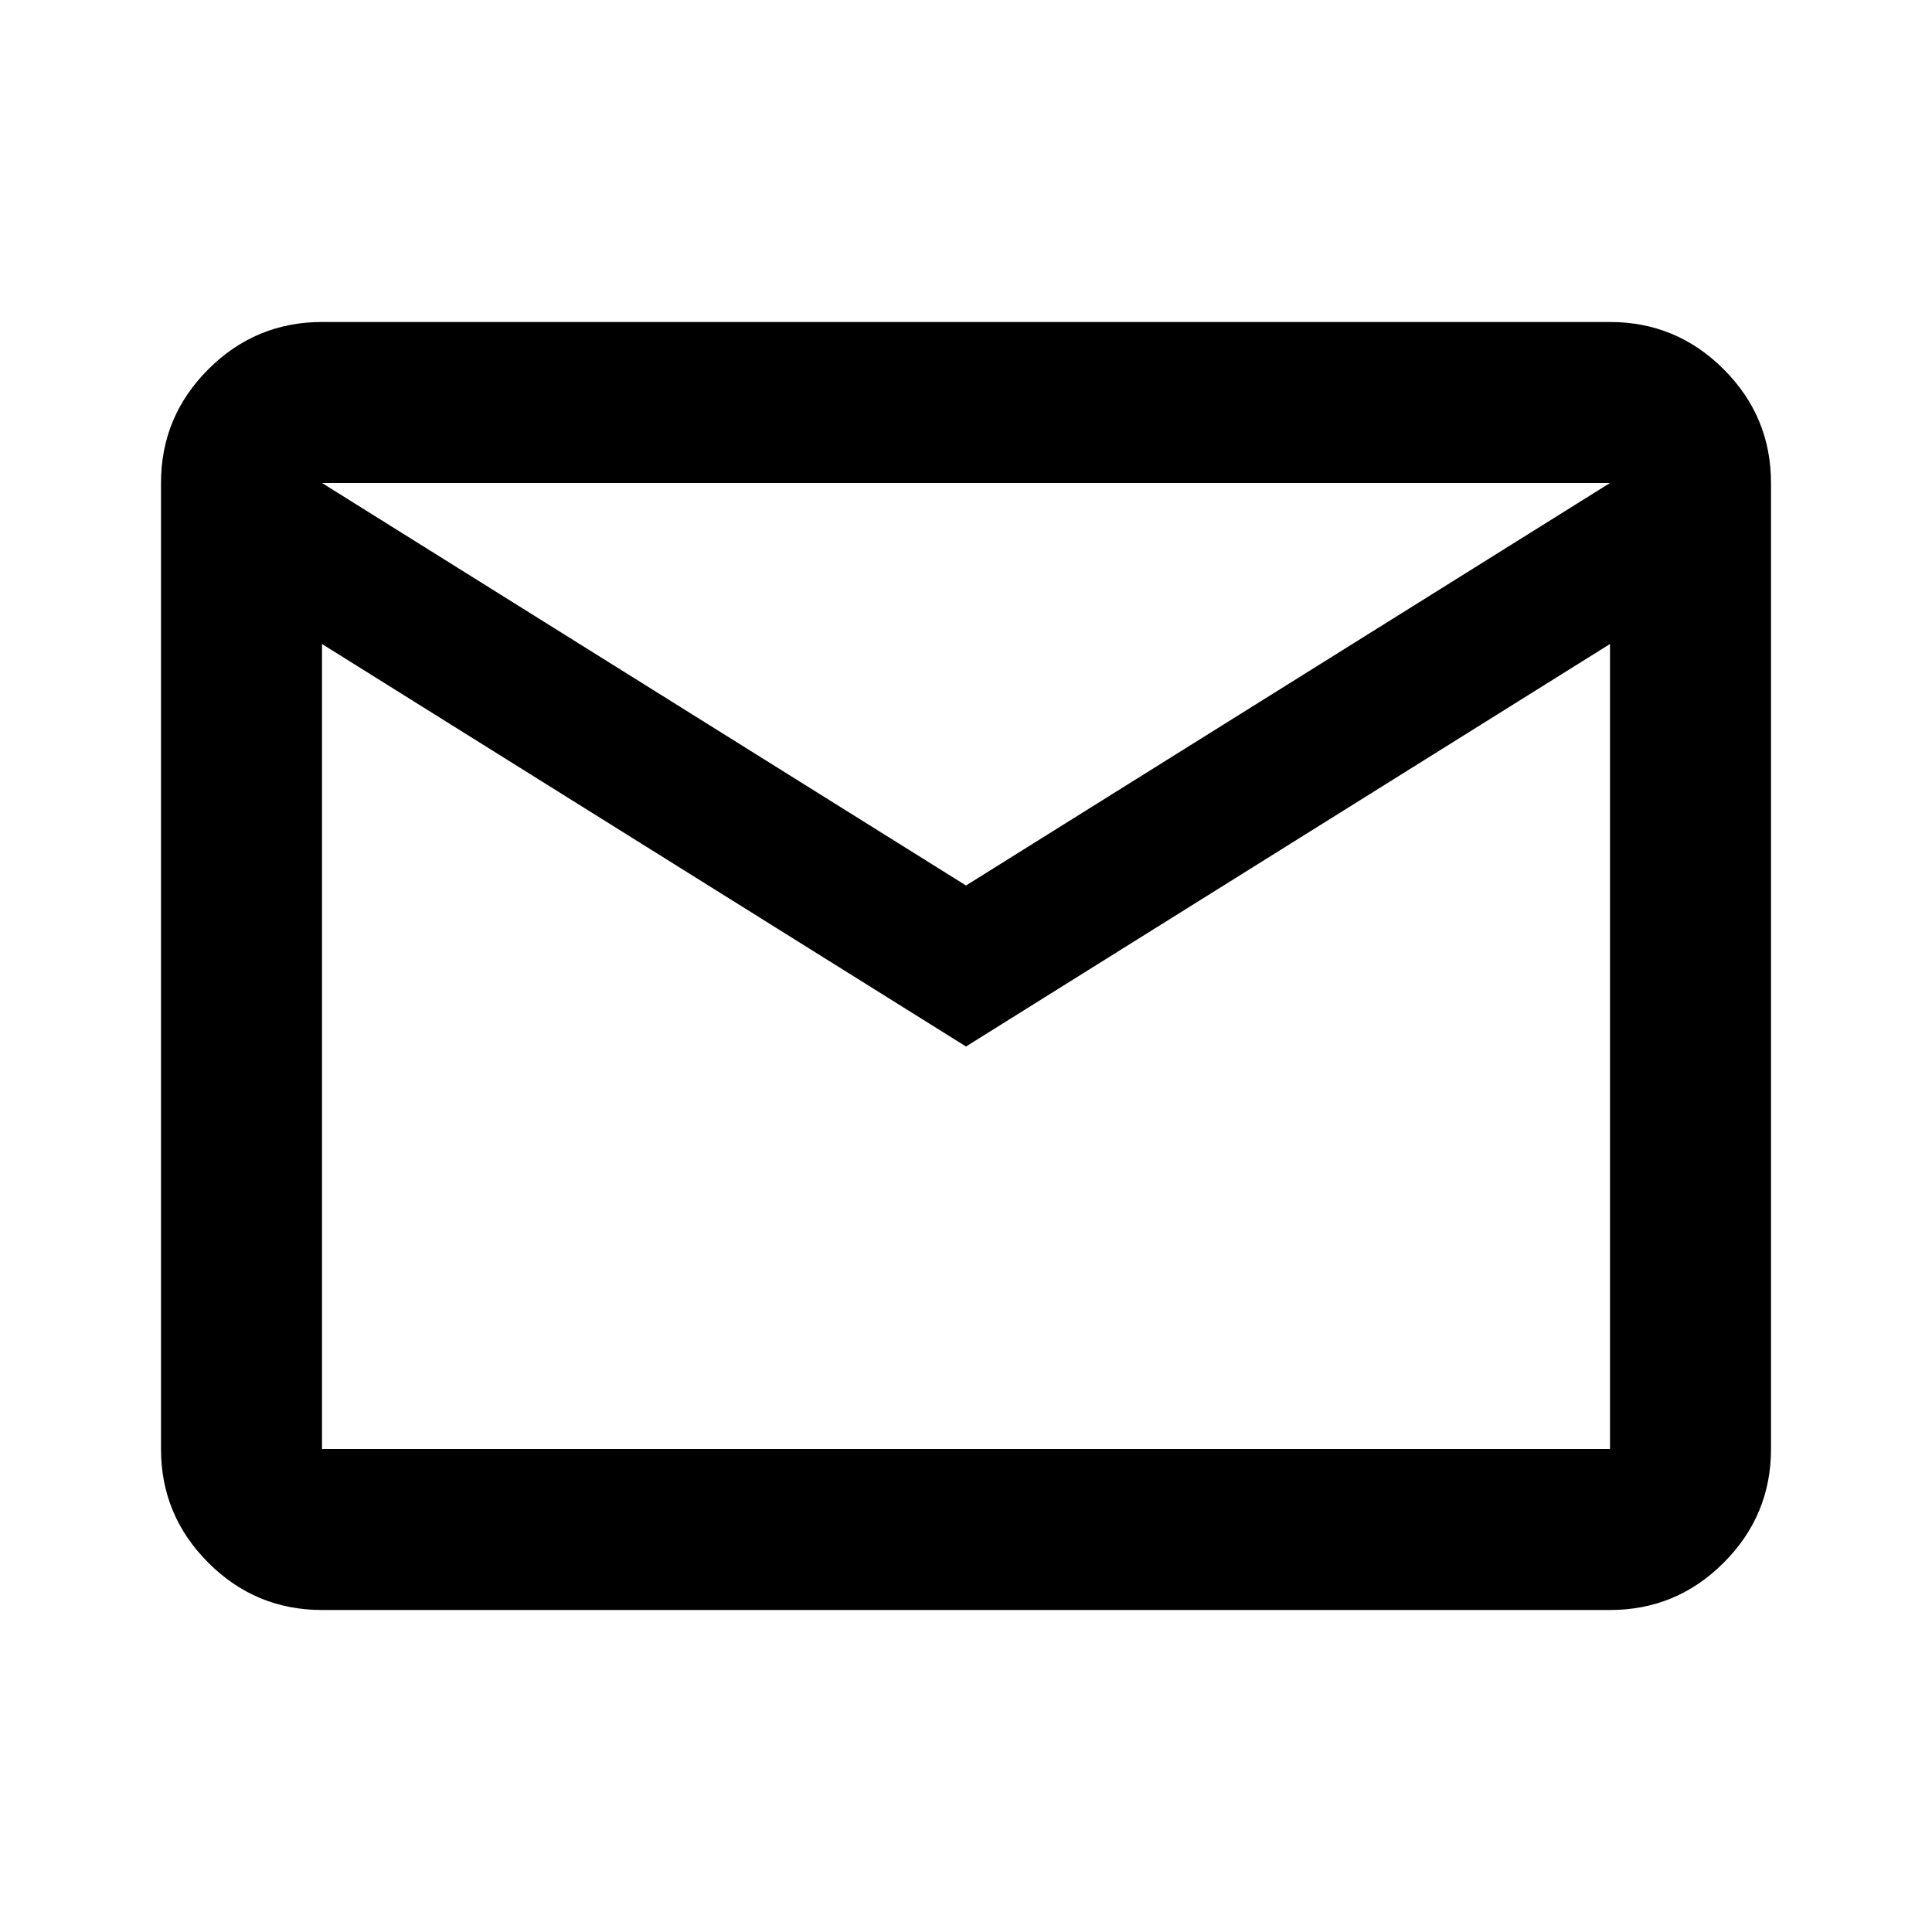
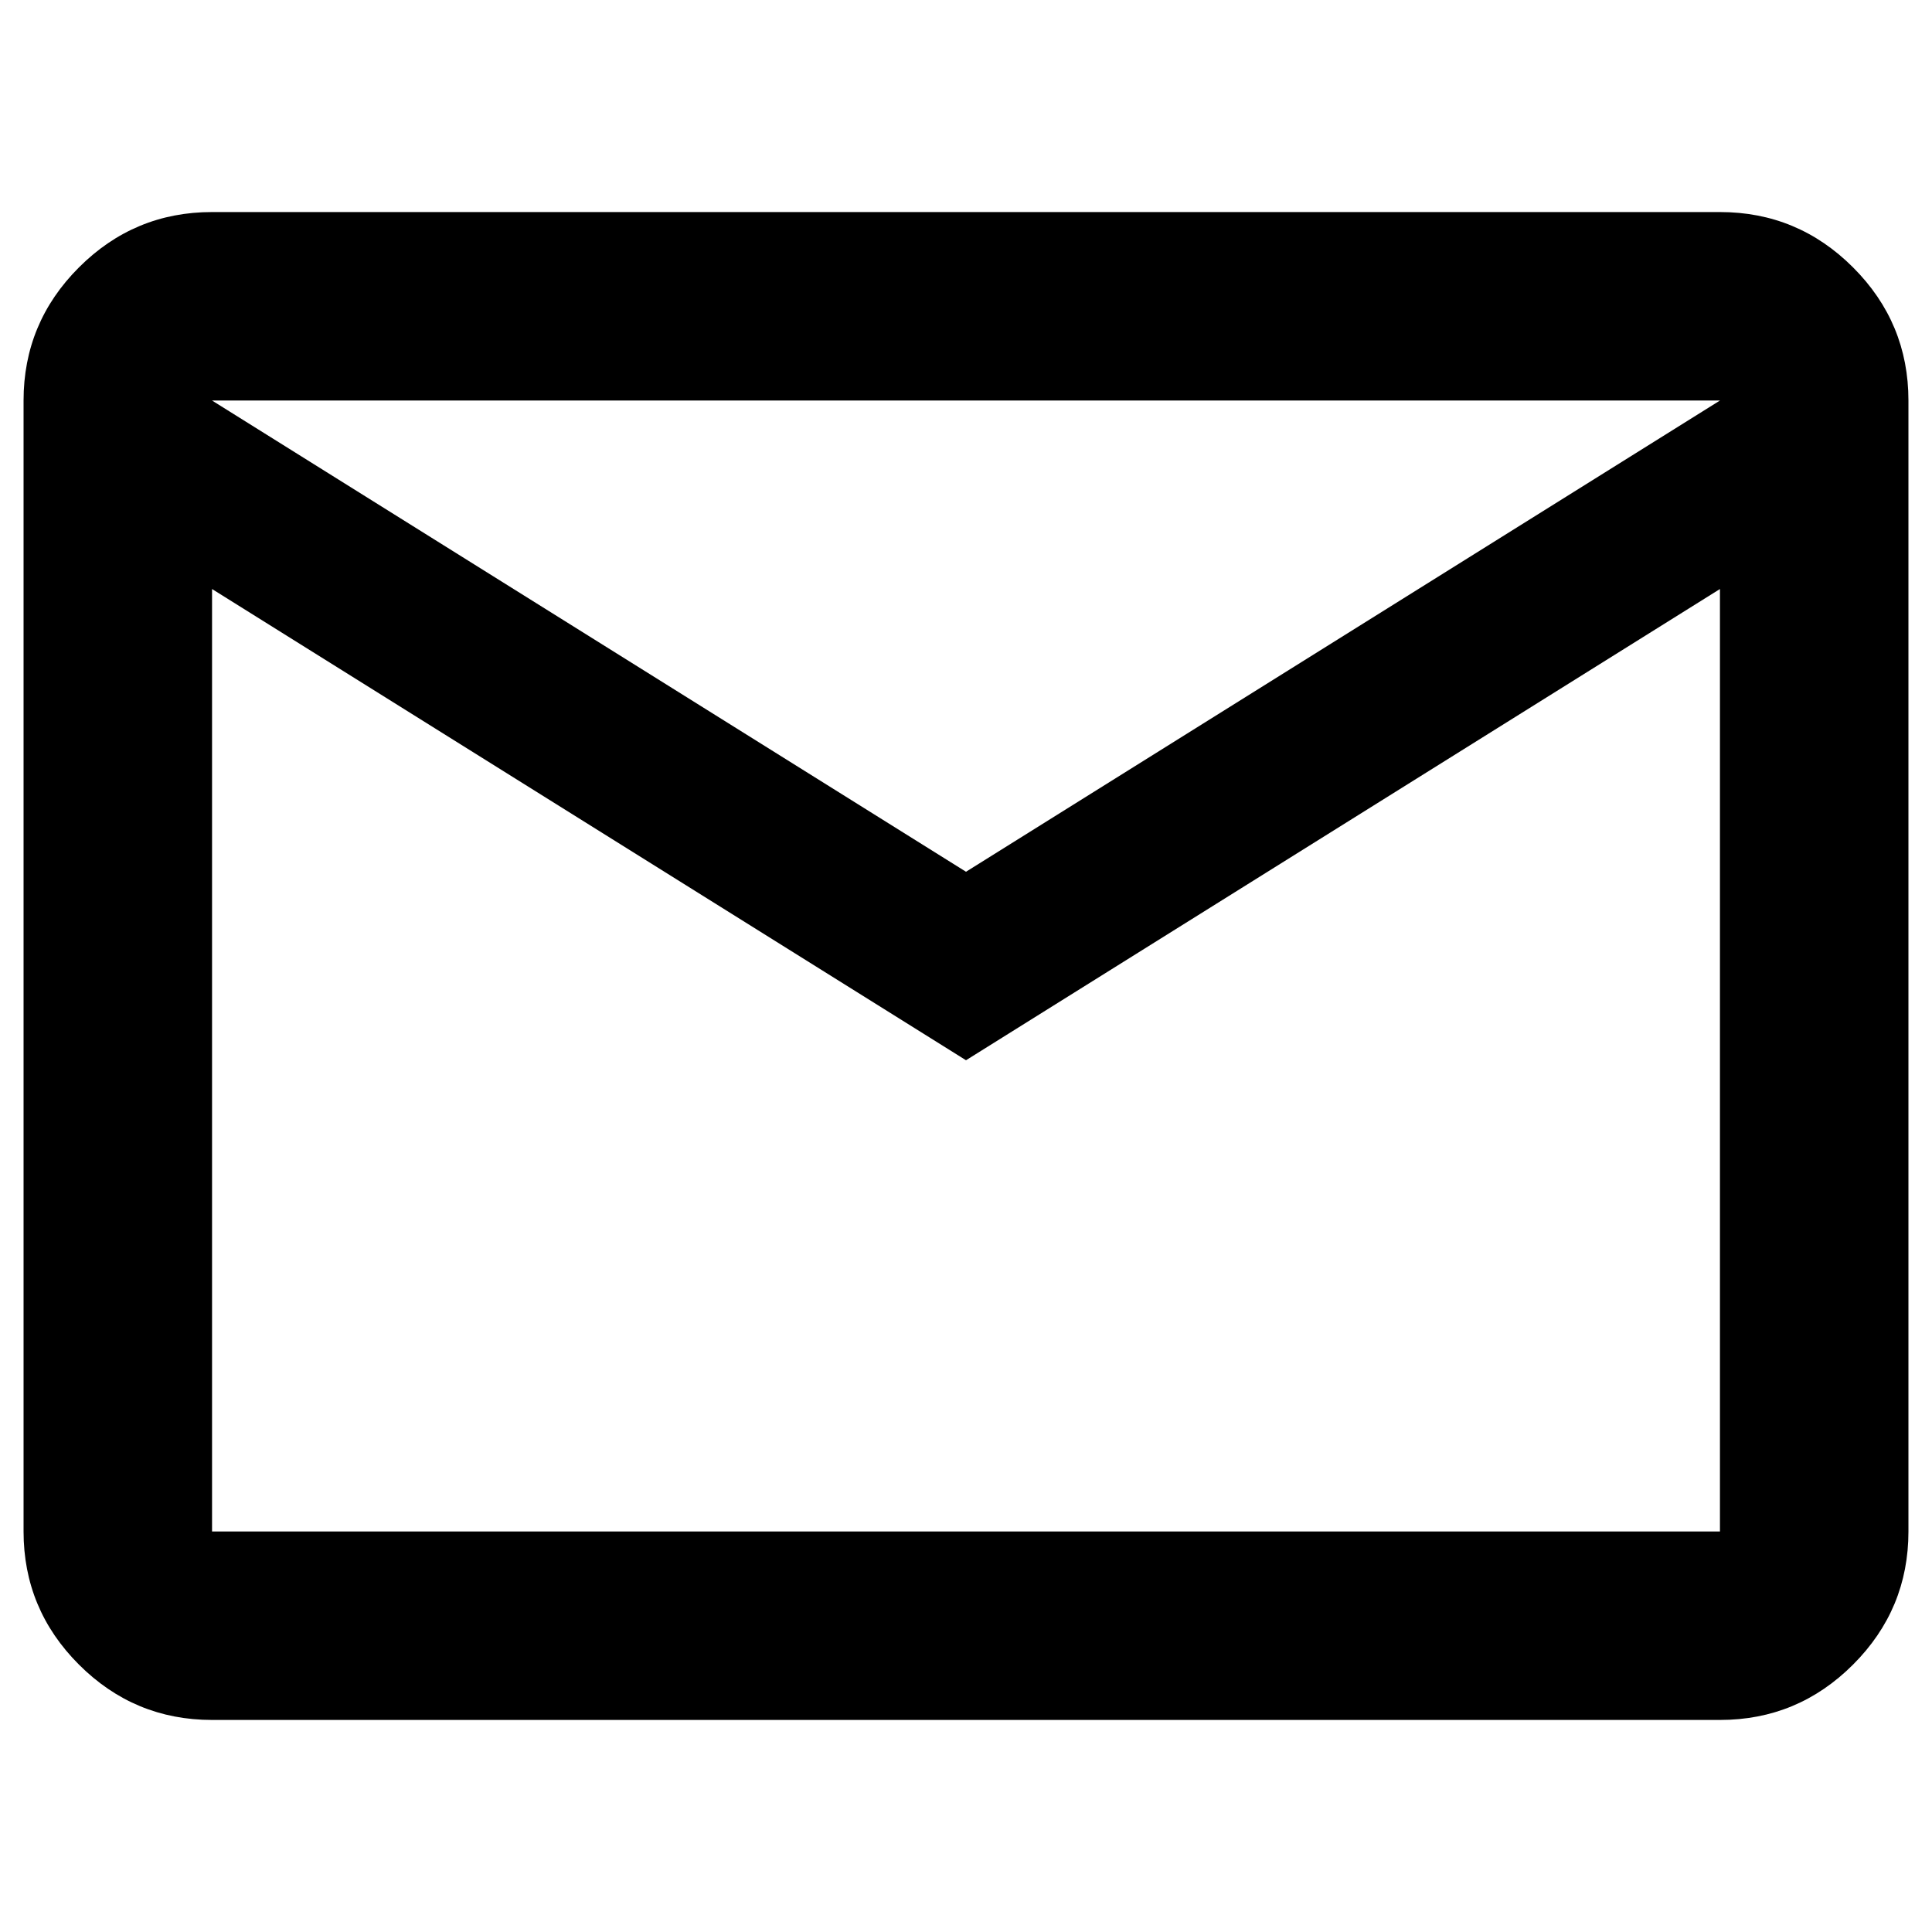
- <svg xmlns="http://www.w3.org/2000/svg" height="18px" width="18px" viewBox="0 -960 960 960">
-   <path d="M160-160q-33 0-56.5-23.5T80-240v-480q0-33 23.5-56.5T160-800h640q33 0 56.5 23.5T880-720v480q0 33-23.5 56.5T800-160H160Zm320-280L160-640v400h640v-400L480-440Zm0-80 320-200H160l320 200ZM160-640v-80 480-400Z" />
+ <svg xmlns="http://www.w3.org/2000/svg" height="18" width="18" viewBox="70 -800 820 640">
+   <path fill="#000000" d="M160-160q-33 0-56.5-23.5T80-240v-480q0-33 23.5-56.5T160-800h640q33 0 56.5 23.5T880-720v480q0 33-23.5 56.5T800-160H160Zm320-280L160-640v400h640v-400L480-440Zm0-80 320-200H160l320 200ZM160-640v-80 480-400Z" />
</svg>
